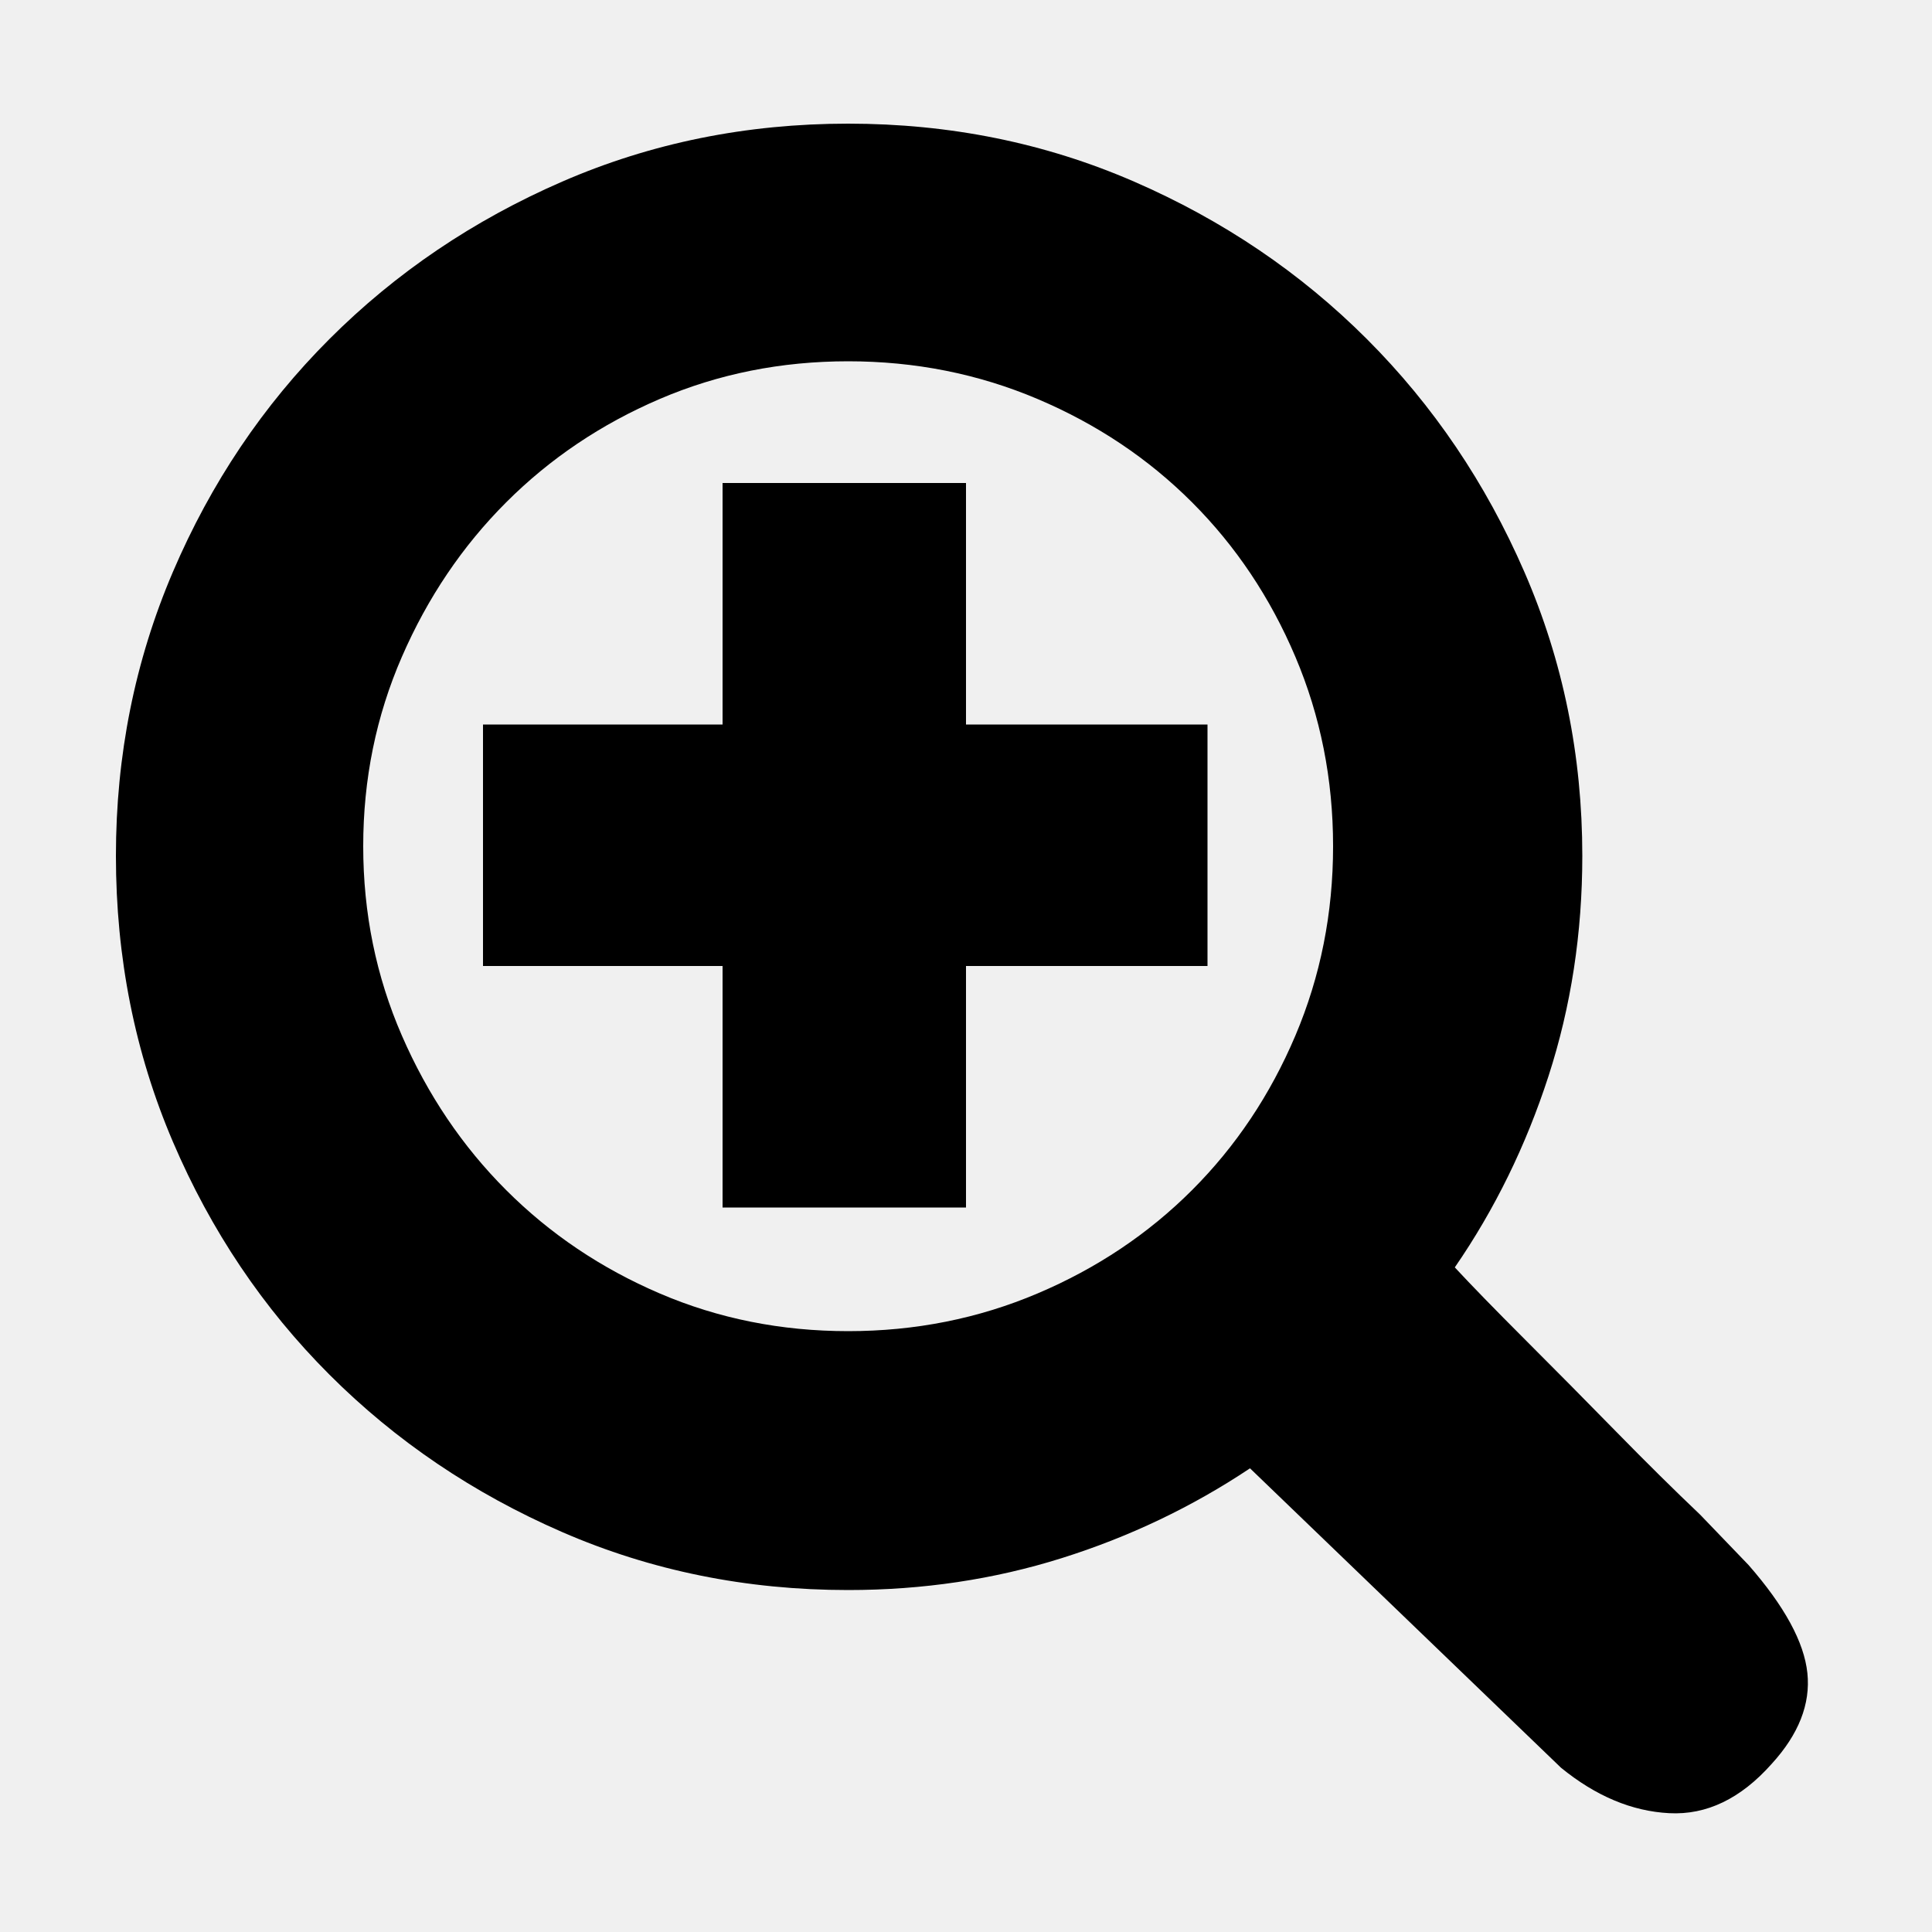
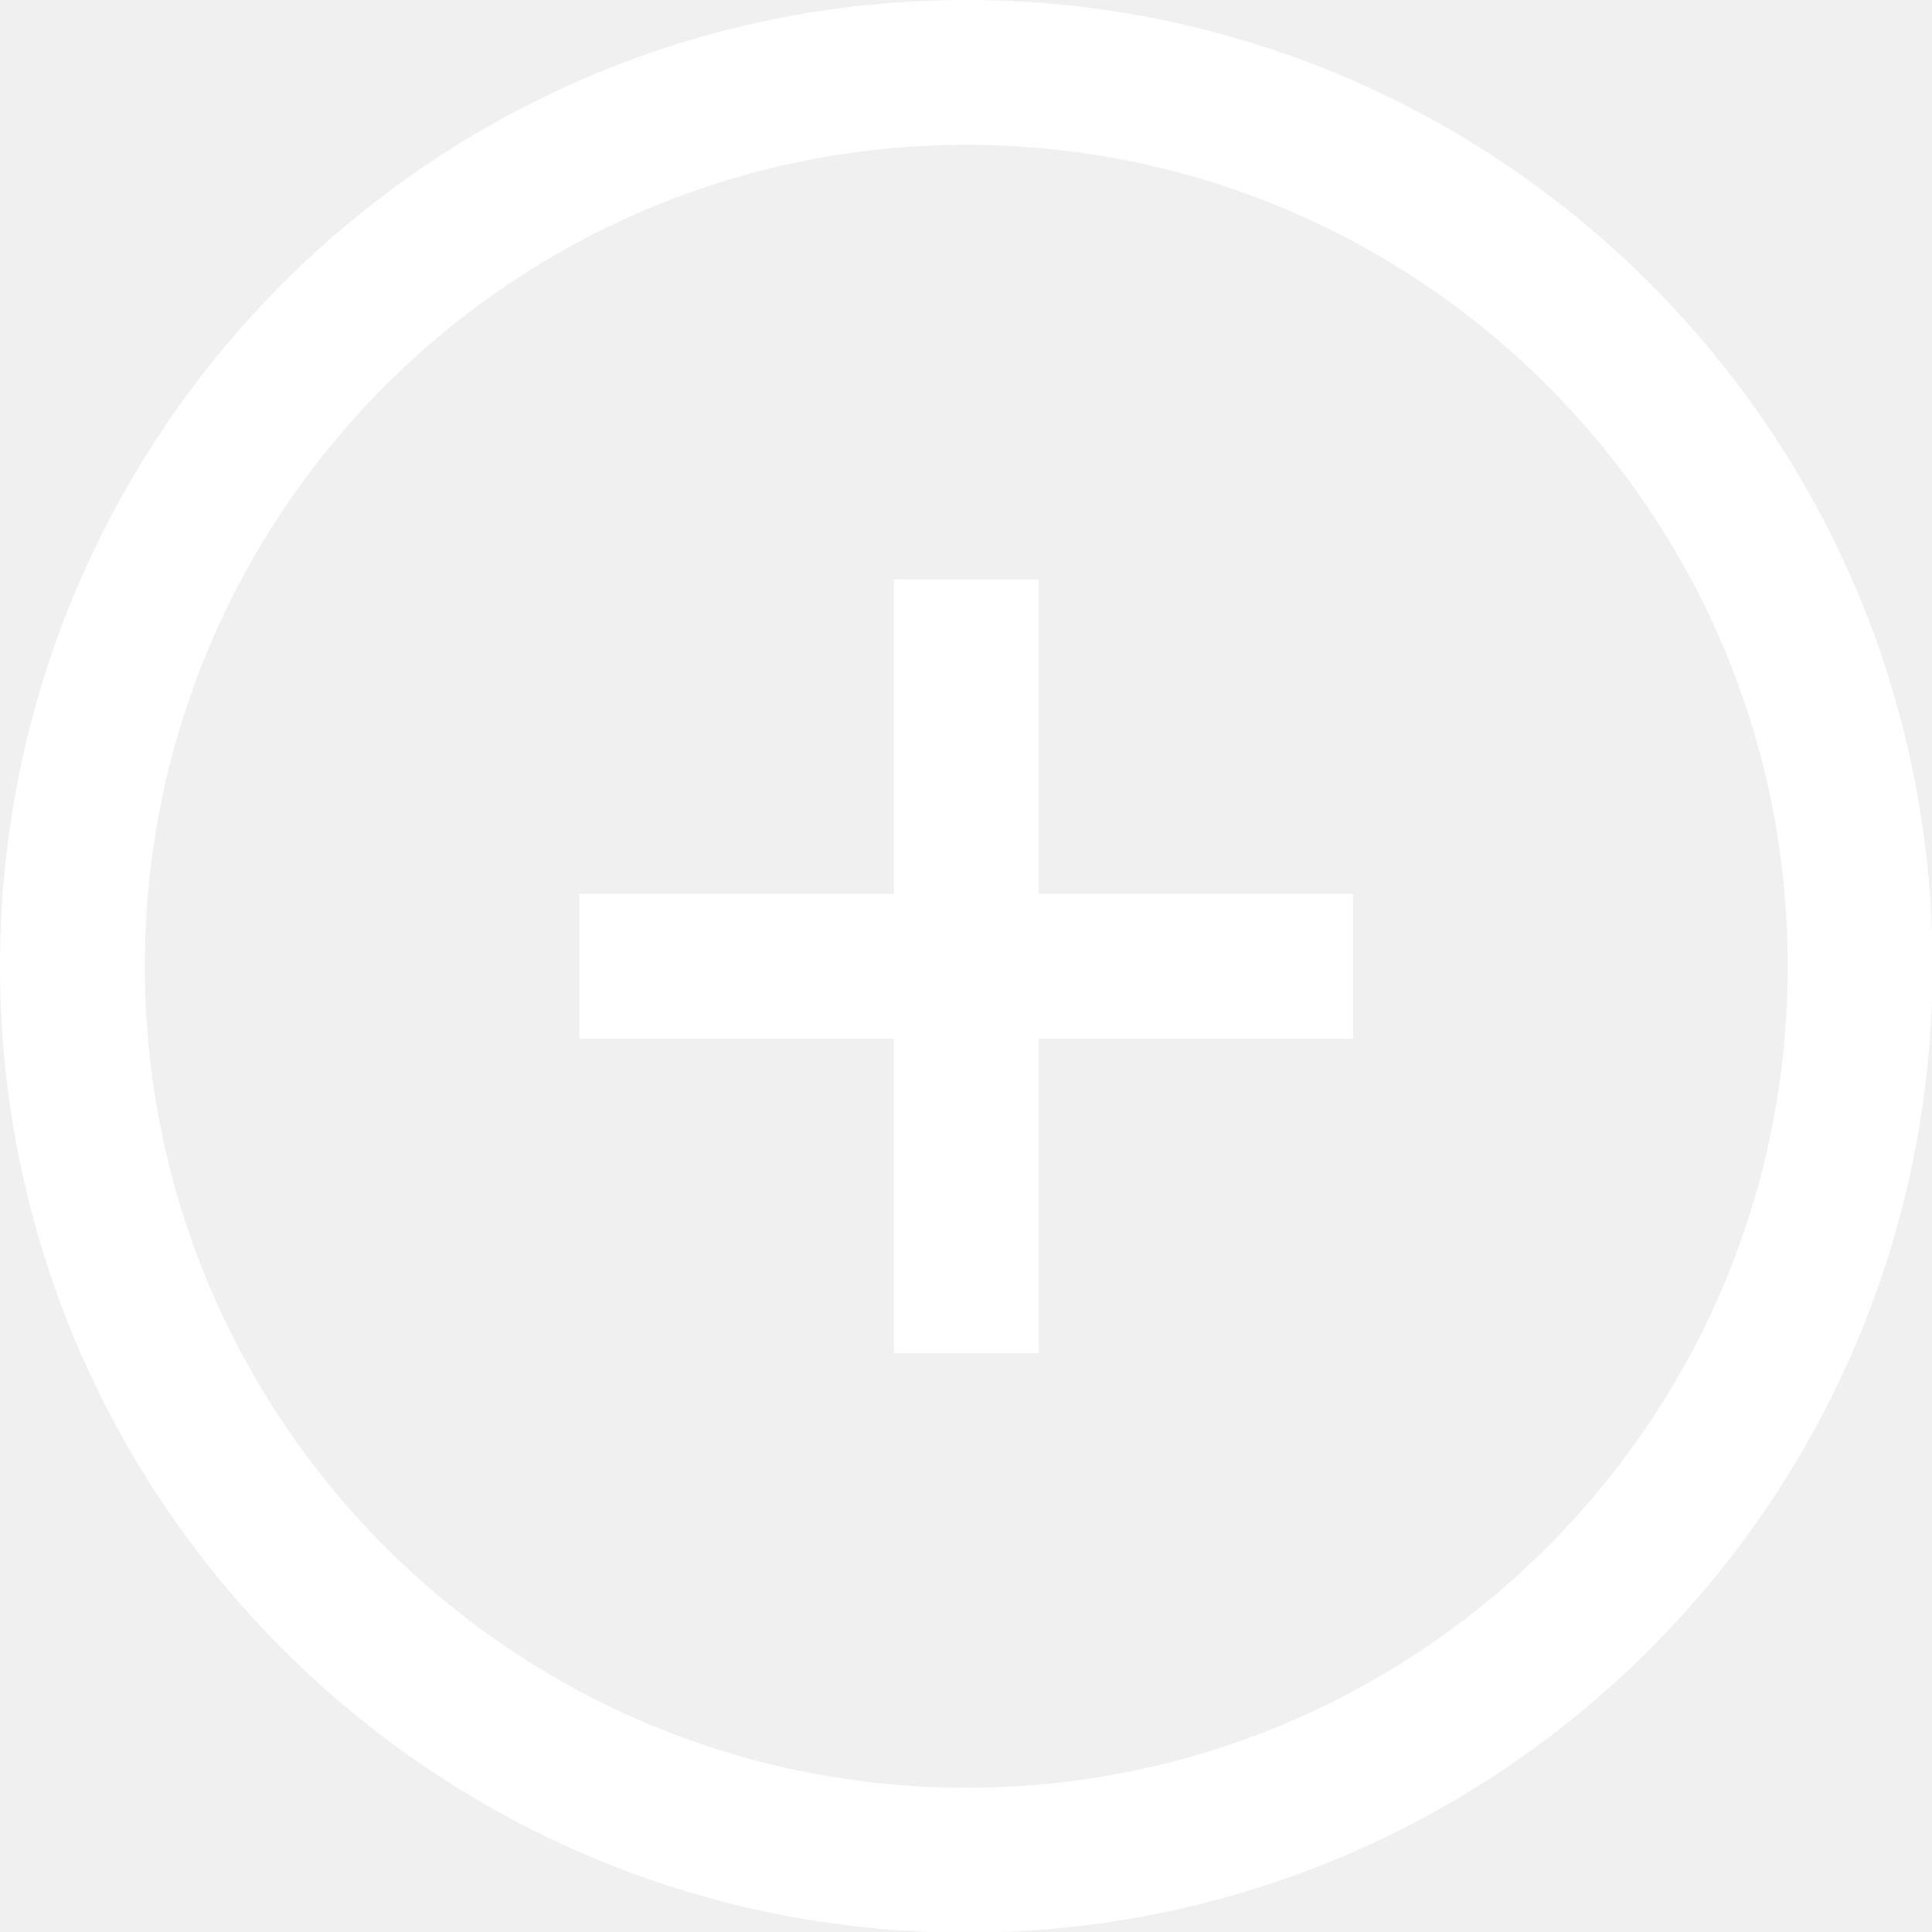
- <svg xmlns="http://www.w3.org/2000/svg" t="1666017824480" class="icon" viewBox="0 0 1024 1024" version="1.1" p-id="3355" width="200" height="200">
-   <path d="M926.72 829.44q28.672 32.768 31.232 57.344t-18.944 48.128q-24.576 27.648-54.272 26.112t-57.344-24.064l-164.864-158.72q-46.08 30.72-99.84 47.616t-113.152 16.896q-80.896 0-151.552-30.72t-123.392-83.456-82.944-123.392-30.208-151.552q0-79.872 30.208-150.528t82.944-123.392 123.392-83.456 151.552-30.72 151.552 30.72 123.392 83.456 83.456 123.392 30.72 150.528q0 61.44-17.92 116.736t-49.664 101.376q13.312 14.336 37.376 38.4t48.128 48.64 44.544 44.032zM449.536 705.536q53.248 0 100.352-19.968t81.92-54.784 54.784-81.92 19.968-100.352-19.968-100.352-54.784-81.92-81.92-54.784-100.352-19.968-99.84 19.968-81.408 54.784-55.296 81.92-20.48 100.352 20.48 100.352 55.296 81.92 81.408 54.784 99.84 19.968zM512 384l128 0 0 128-128 0 0 128-129.024 0 0-128-126.976 0 0-128 126.976 0 0-128 129.024 0 0 128z" p-id="3356" />
+ <svg xmlns="http://www.w3.org/2000/svg" id="_图层_2" data-name="图层 2" viewBox="0 0 33.35 33.35">
+   <defs>
+     <style>
+       .cls-1 {
+         fill: none;
+         stroke: #fff;
+         stroke-miterlimit: 10;
+         stroke-width: 2.5px;
+       }
+     </style>
+   </defs>
+   <g id="_图层_1-2" data-name="图层 1">
+     <g>
+       <line class="cls-1" x1="10" y1="16.68" x2="23.36" y2="16.68" />
+       <line class="cls-1" x1="16.68" y1="10" x2="16.68" y2="23.36" />
+       <circle class="cls-1" cx="16.68" cy="16.68" r="15.43" />
+     </g>
+   </g>
</svg>
